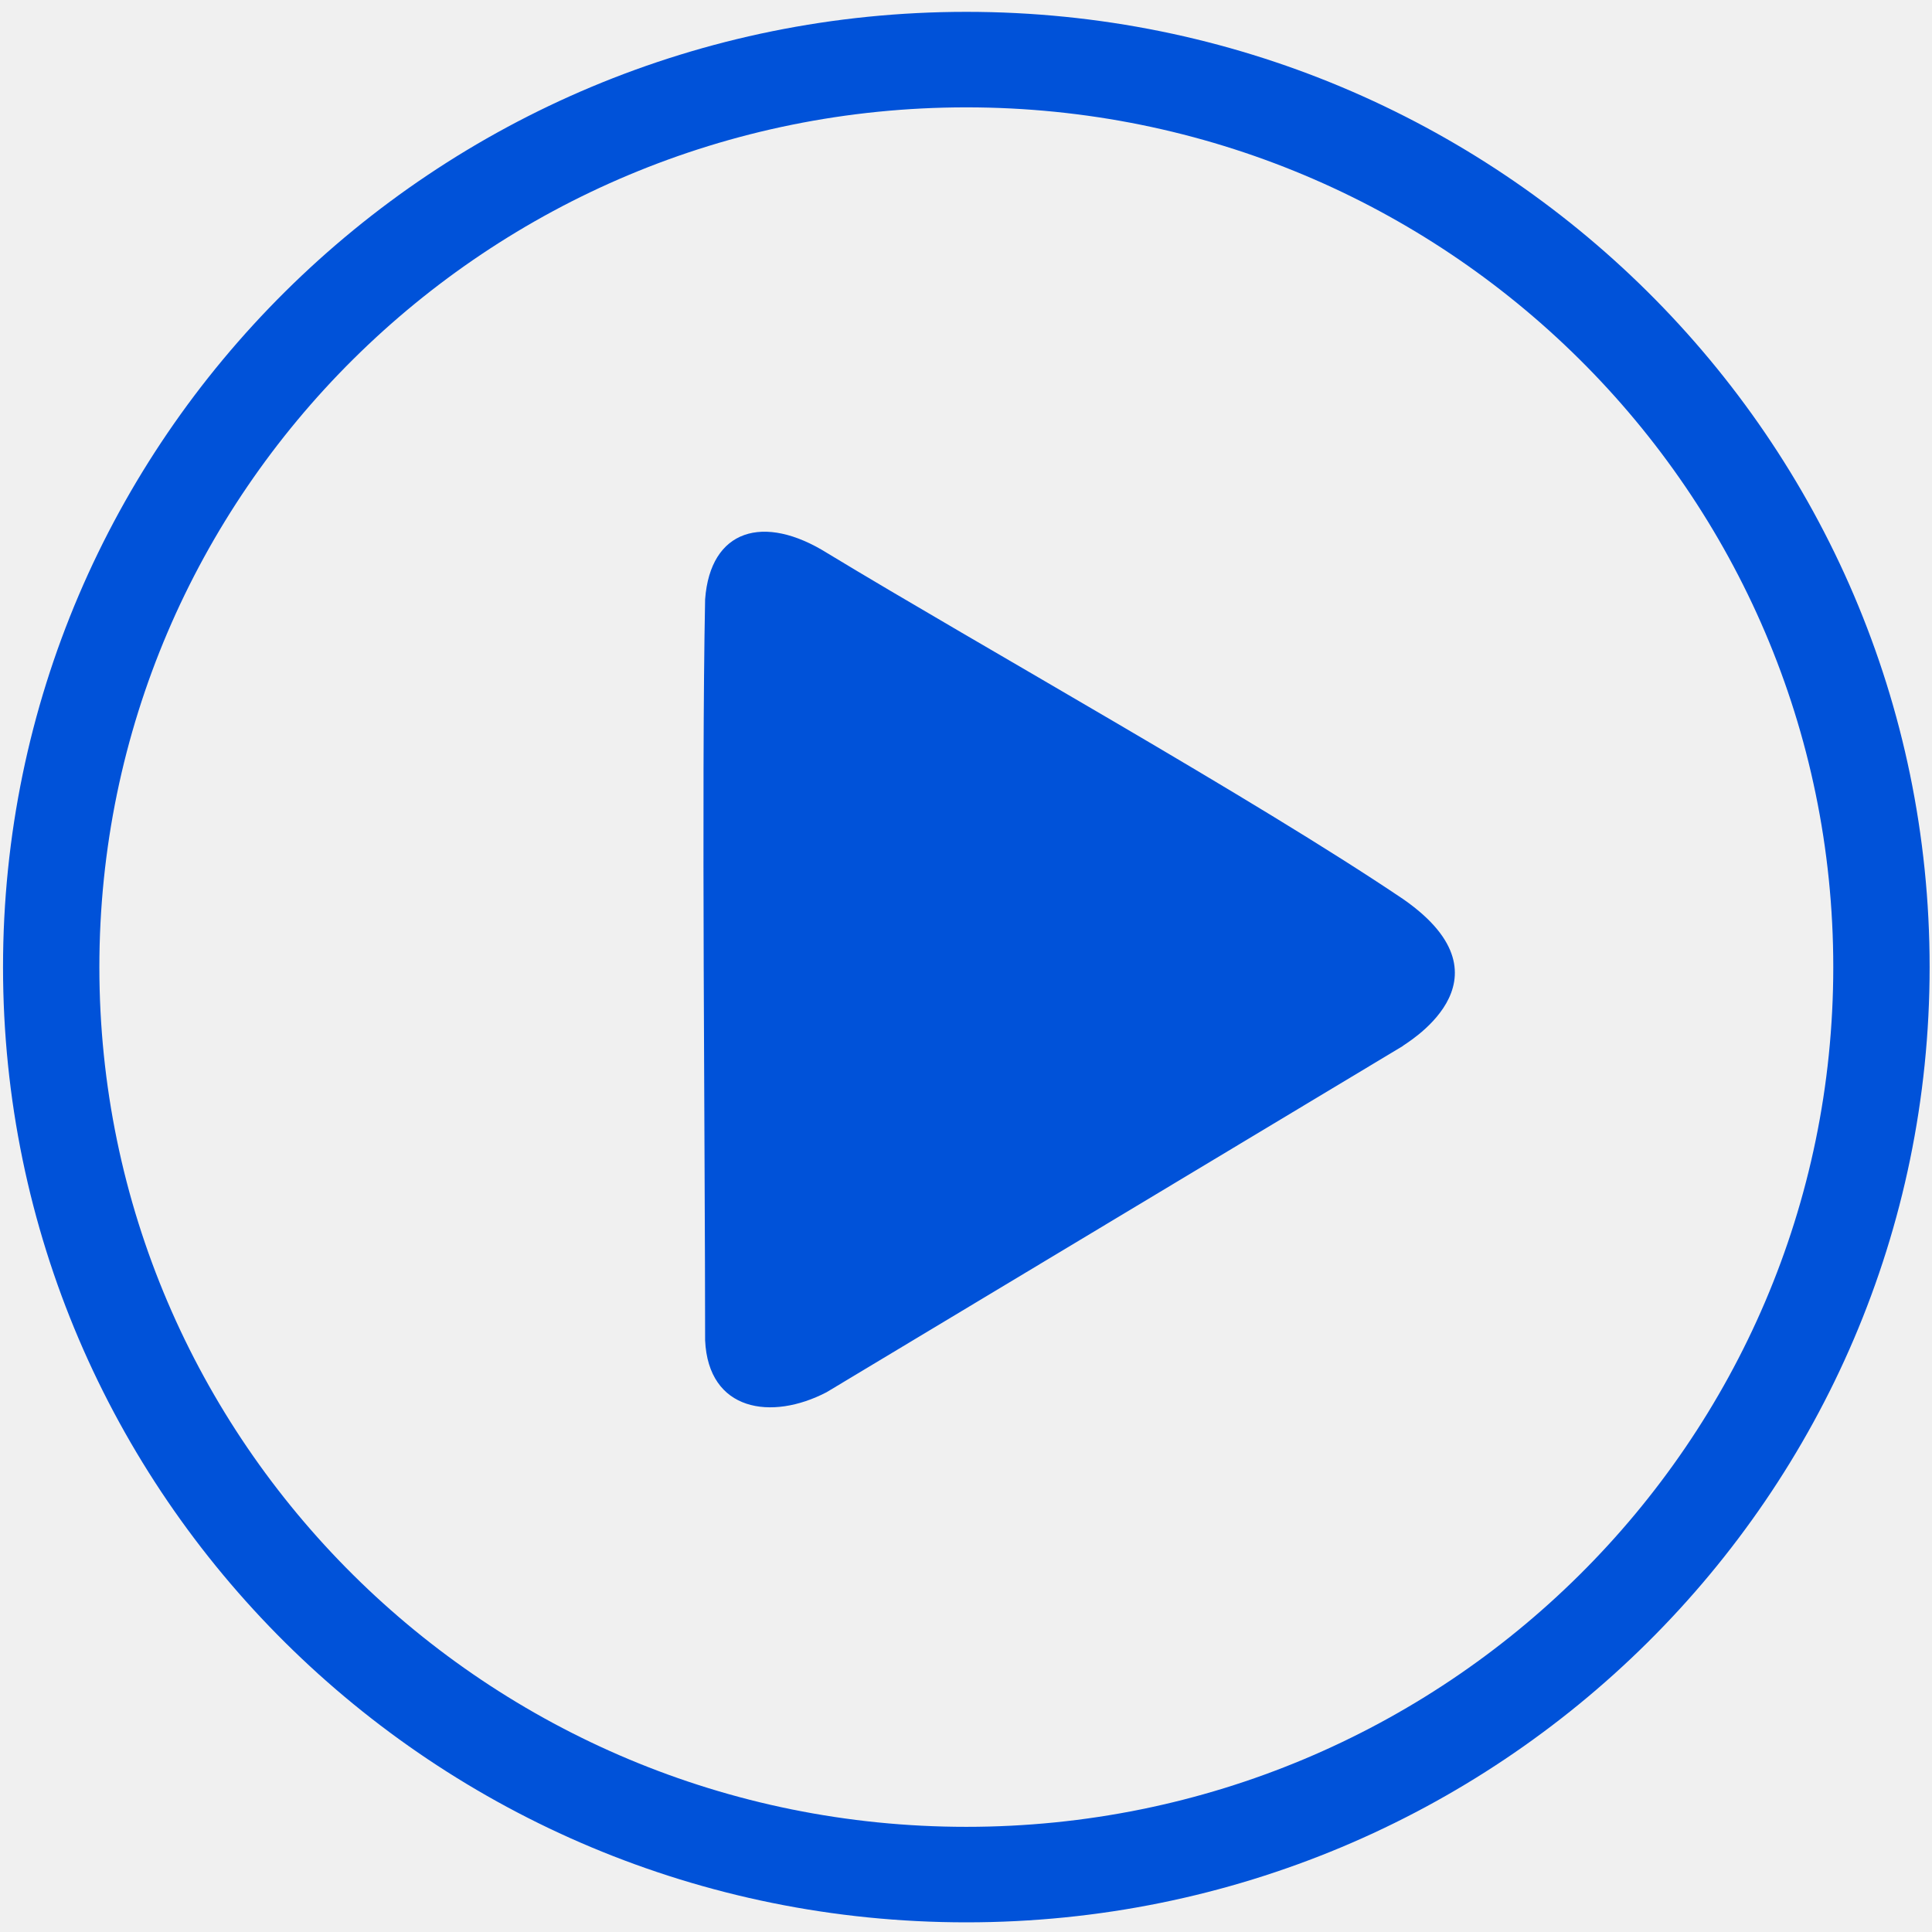
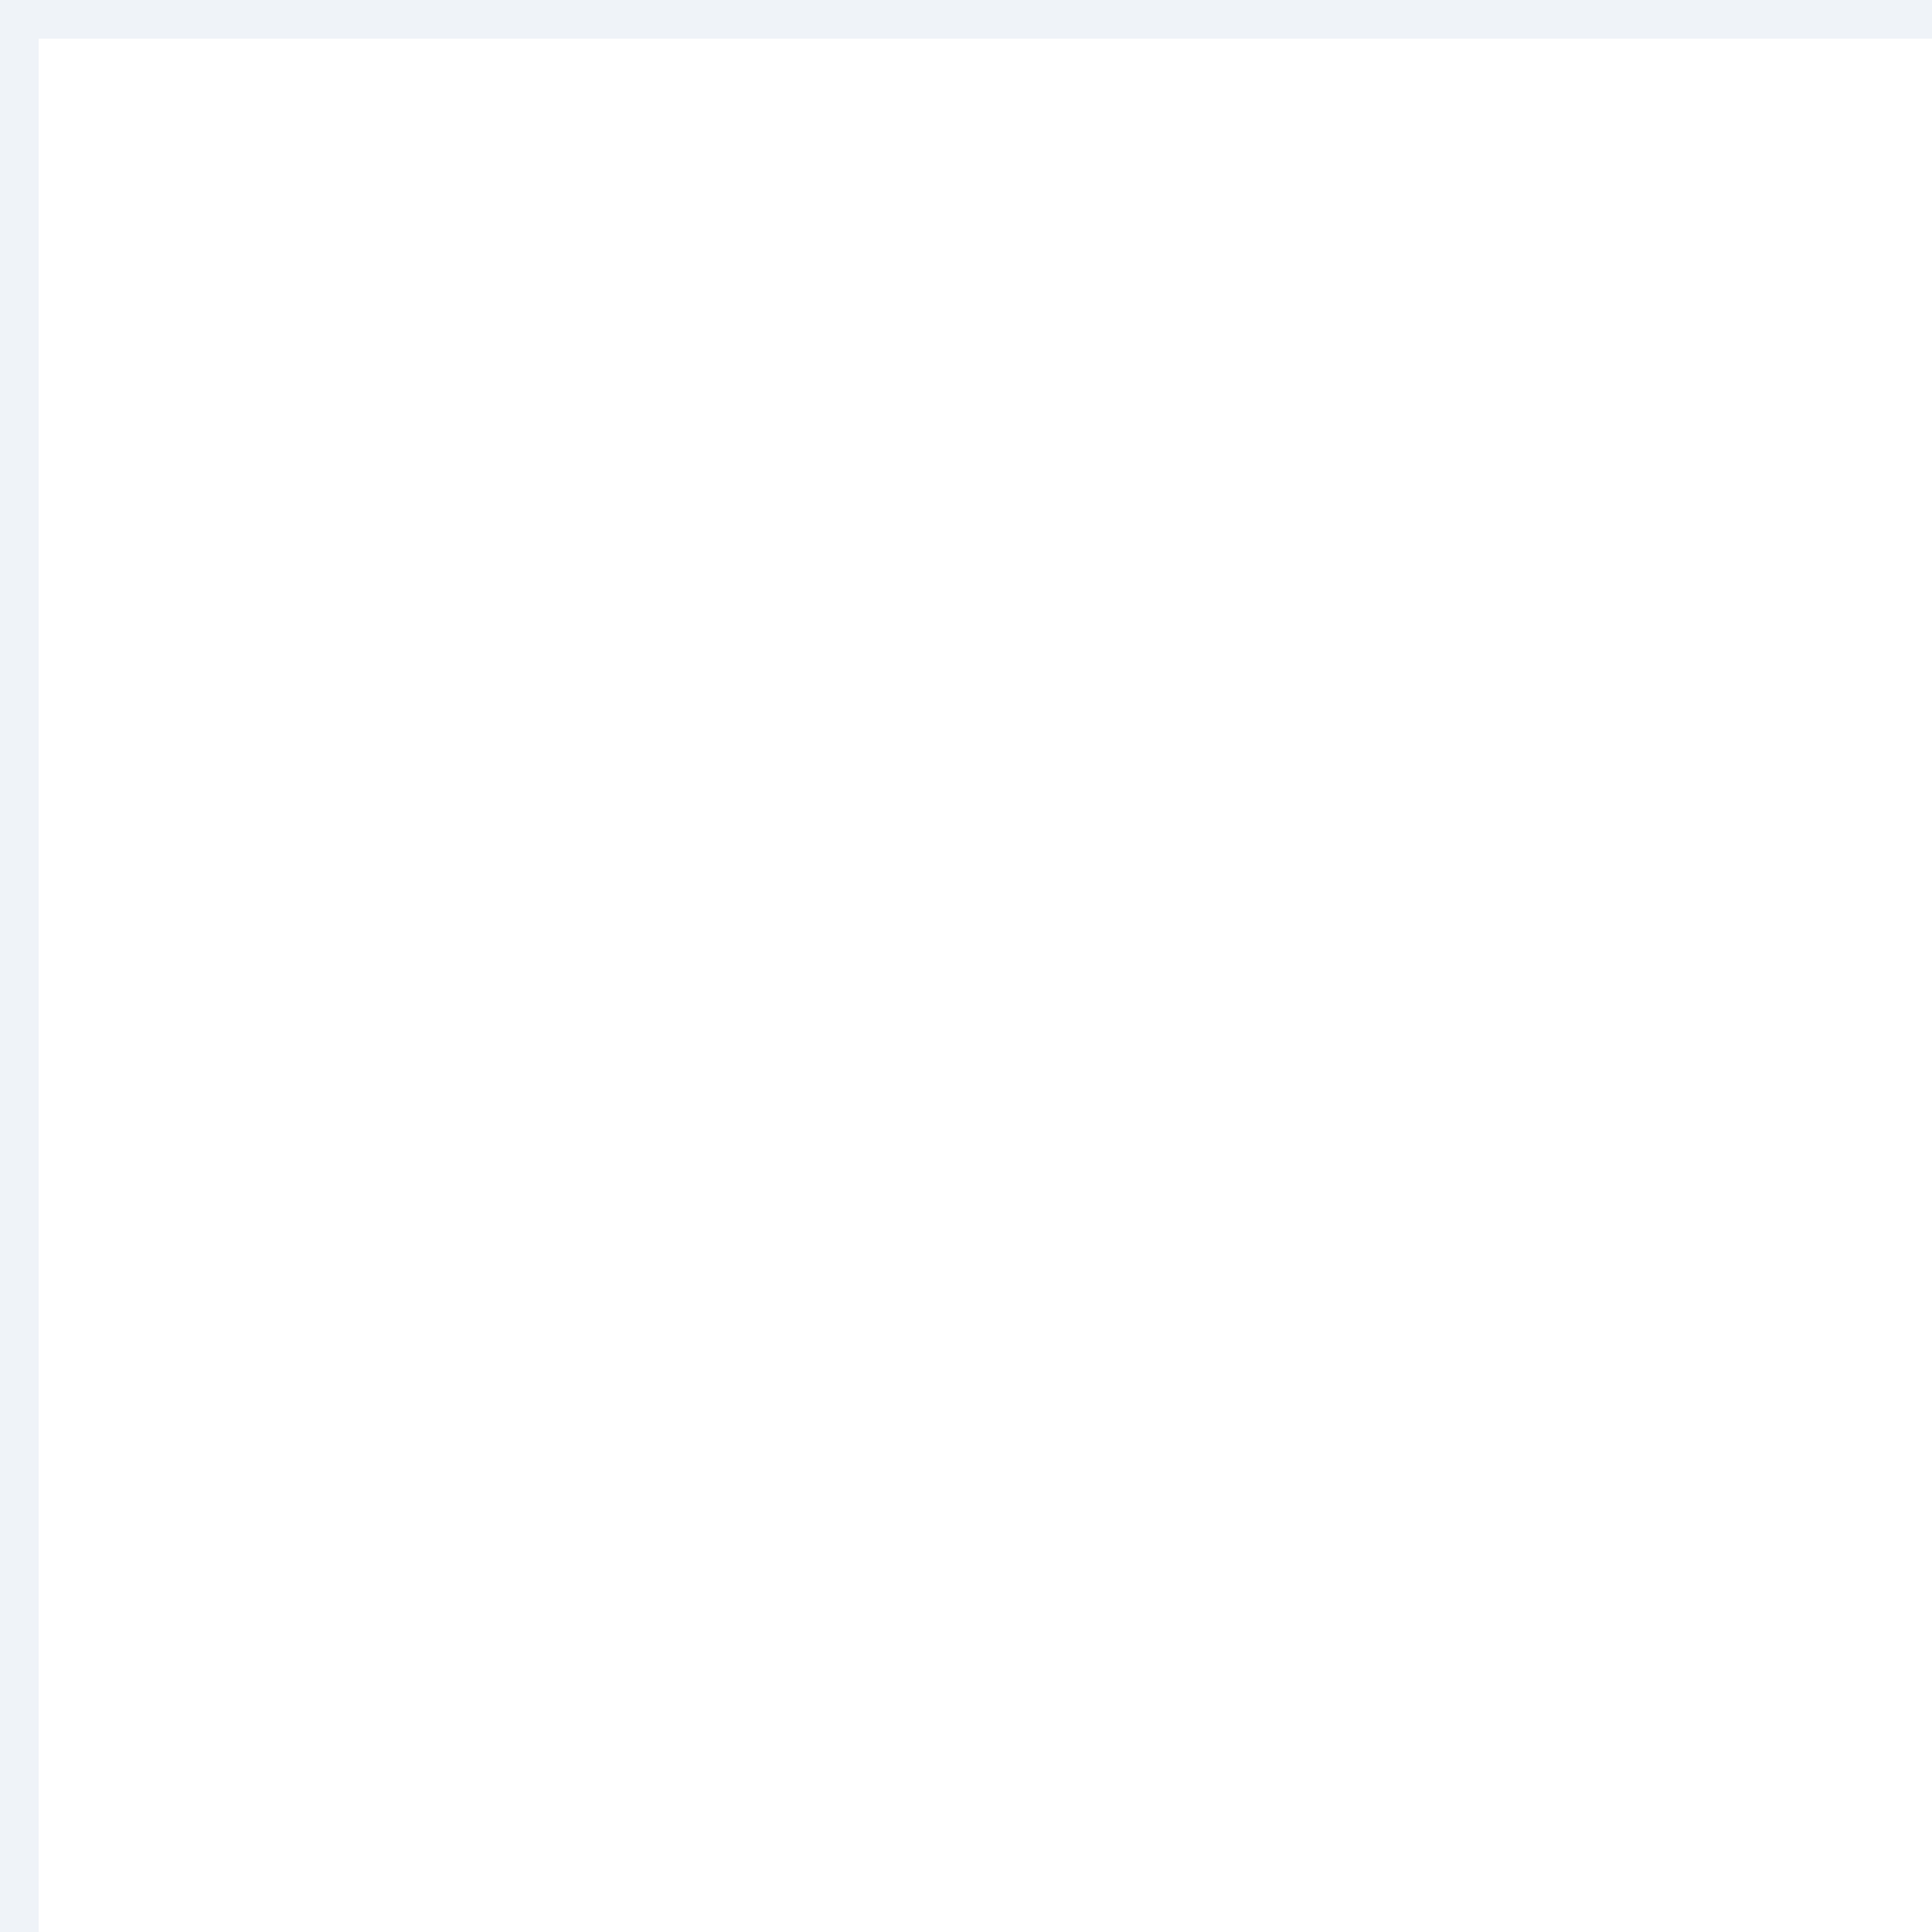
- <svg xmlns="http://www.w3.org/2000/svg" version="1.1" width="30px" height="30px">
-   <defs>
-     <pattern id="BGPattern" patternUnits="userSpaceOnUse" alignment="0 0" imageRepeat="None" />
-     <mask fill="white" id="Clip90">
-       <path d="M 15.005 0.184  C 6.744 0.184  0.047 6.825  0.047 15.017  C 0.047 23.209  6.744 29.85  15.005 29.85  C 23.266 29.85  29.963 23.209  29.963 15.017  C 29.963 6.825  23.266 0.184  15.005 0.184  Z M 15.005 28.367  C 7.57 28.367  1.543 22.39  1.543 15.017  C 1.543 7.644  7.57 1.667  15.005 1.667  C 22.44 1.667  28.467 7.644  28.467 15.017  C 28.467 22.39  22.44 28.367  15.005 28.367  Z M 21.795 13.966  C 19.467 12.395  15.246 10.044  12.843 8.587  C 11.857 7.971  11.029 8.219  10.949 9.307  C 10.891 12.222  10.949 17.847  10.949 20.812  C 10.999 21.917  11.981 22.063  12.834 21.619  C 15.235 20.177  19.361 17.698  21.774 16.248  C 21.758 16.239  23.606 15.231  21.795 13.966  Z " fill-rule="evenodd" />
-     </mask>
-   </defs>
-   <g transform="matrix(1 0 0 1 -78 -162 )">
-     <path d="M 15.005 0.184  C 6.744 0.184  0.047 6.825  0.047 15.017  C 0.047 23.209  6.744 29.85  15.005 29.85  C 23.266 29.85  29.963 23.209  29.963 15.017  C 29.963 6.825  23.266 0.184  15.005 0.184  Z M 15.005 28.367  C 7.57 28.367  1.543 22.39  1.543 15.017  C 1.543 7.644  7.57 1.667  15.005 1.667  C 22.44 1.667  28.467 7.644  28.467 15.017  C 28.467 22.39  22.44 28.367  15.005 28.367  Z M 21.795 13.966  C 19.467 12.395  15.246 10.044  12.843 8.587  C 11.857 7.971  11.029 8.219  10.949 9.307  C 10.891 12.222  10.949 17.847  10.949 20.812  C 10.999 21.917  11.981 22.063  12.834 21.619  C 15.235 20.177  19.361 17.698  21.774 16.248  C 21.758 16.239  23.606 15.231  21.795 13.966  Z " fill-rule="nonzero" fill="rgba(0, 82, 217, 1)" stroke="none" transform="matrix(1 0 0 1 78 162 )" class="fill" />
-     <path d="M 15.005 0.184  C 6.744 0.184  0.047 6.825  0.047 15.017  C 0.047 23.209  6.744 29.85  15.005 29.85  C 23.266 29.85  29.963 23.209  29.963 15.017  C 29.963 6.825  23.266 0.184  15.005 0.184  Z " stroke-width="0" stroke-dasharray="0" stroke="rgba(255, 255, 255, 0)" fill="none" transform="matrix(1 0 0 1 78 162 )" class="stroke" mask="url(#Clip90)" />
-     <path d="M 15.005 28.367  C 7.57 28.367  1.543 22.39  1.543 15.017  C 1.543 7.644  7.57 1.667  15.005 1.667  C 22.44 1.667  28.467 7.644  28.467 15.017  C 28.467 22.39  22.44 28.367  15.005 28.367  Z " stroke-width="0" stroke-dasharray="0" stroke="rgba(255, 255, 255, 0)" fill="none" transform="matrix(1 0 0 1 78 162 )" class="stroke" mask="url(#Clip90)" />
-     <path d="M 21.795 13.966  C 19.467 12.395  15.246 10.044  12.843 8.587  C 11.857 7.971  11.029 8.219  10.949 9.307  C 10.891 12.222  10.949 17.847  10.949 20.812  C 10.999 21.917  11.981 22.063  12.834 21.619  C 15.235 20.177  19.361 17.698  21.774 16.248  C 21.758 16.239  23.606 15.231  21.795 13.966  Z " stroke-width="0" stroke-dasharray="0" stroke="rgba(255, 255, 255, 0)" fill="none" transform="matrix(1 0 0 1 78 162 )" class="stroke" mask="url(#Clip90)" />
-   </g>
+ <svg xmlns="http://www.w3.org/2000/svg" version="1.1" width="50px" height="50px" viewBox="0 100 50 50">
+   <path d="M 1 1  L 50 1  L 50 50  L 1 50  L 1 1  Z " fill-rule="nonzero" fill="rgba(255, 255, 255, 1)" stroke="none" transform="matrix(1 0 0 1 0 100 )" class="fill" />
+   <path d="M 0.5 1  L 0.5 50  " stroke-width="1" stroke-dasharray="0" stroke="rgba(239, 243, 248, 1)" fill="none" transform="matrix(1 0 0 1 0 100 )" class="stroke" />
+   <path d="M 0 0.5  L 50 0.5  " stroke-width="1" stroke-dasharray="0" stroke="rgba(239, 243, 248, 1)" fill="none" transform="matrix(1 0 0 1 0 100 )" class="stroke" />
</svg>
